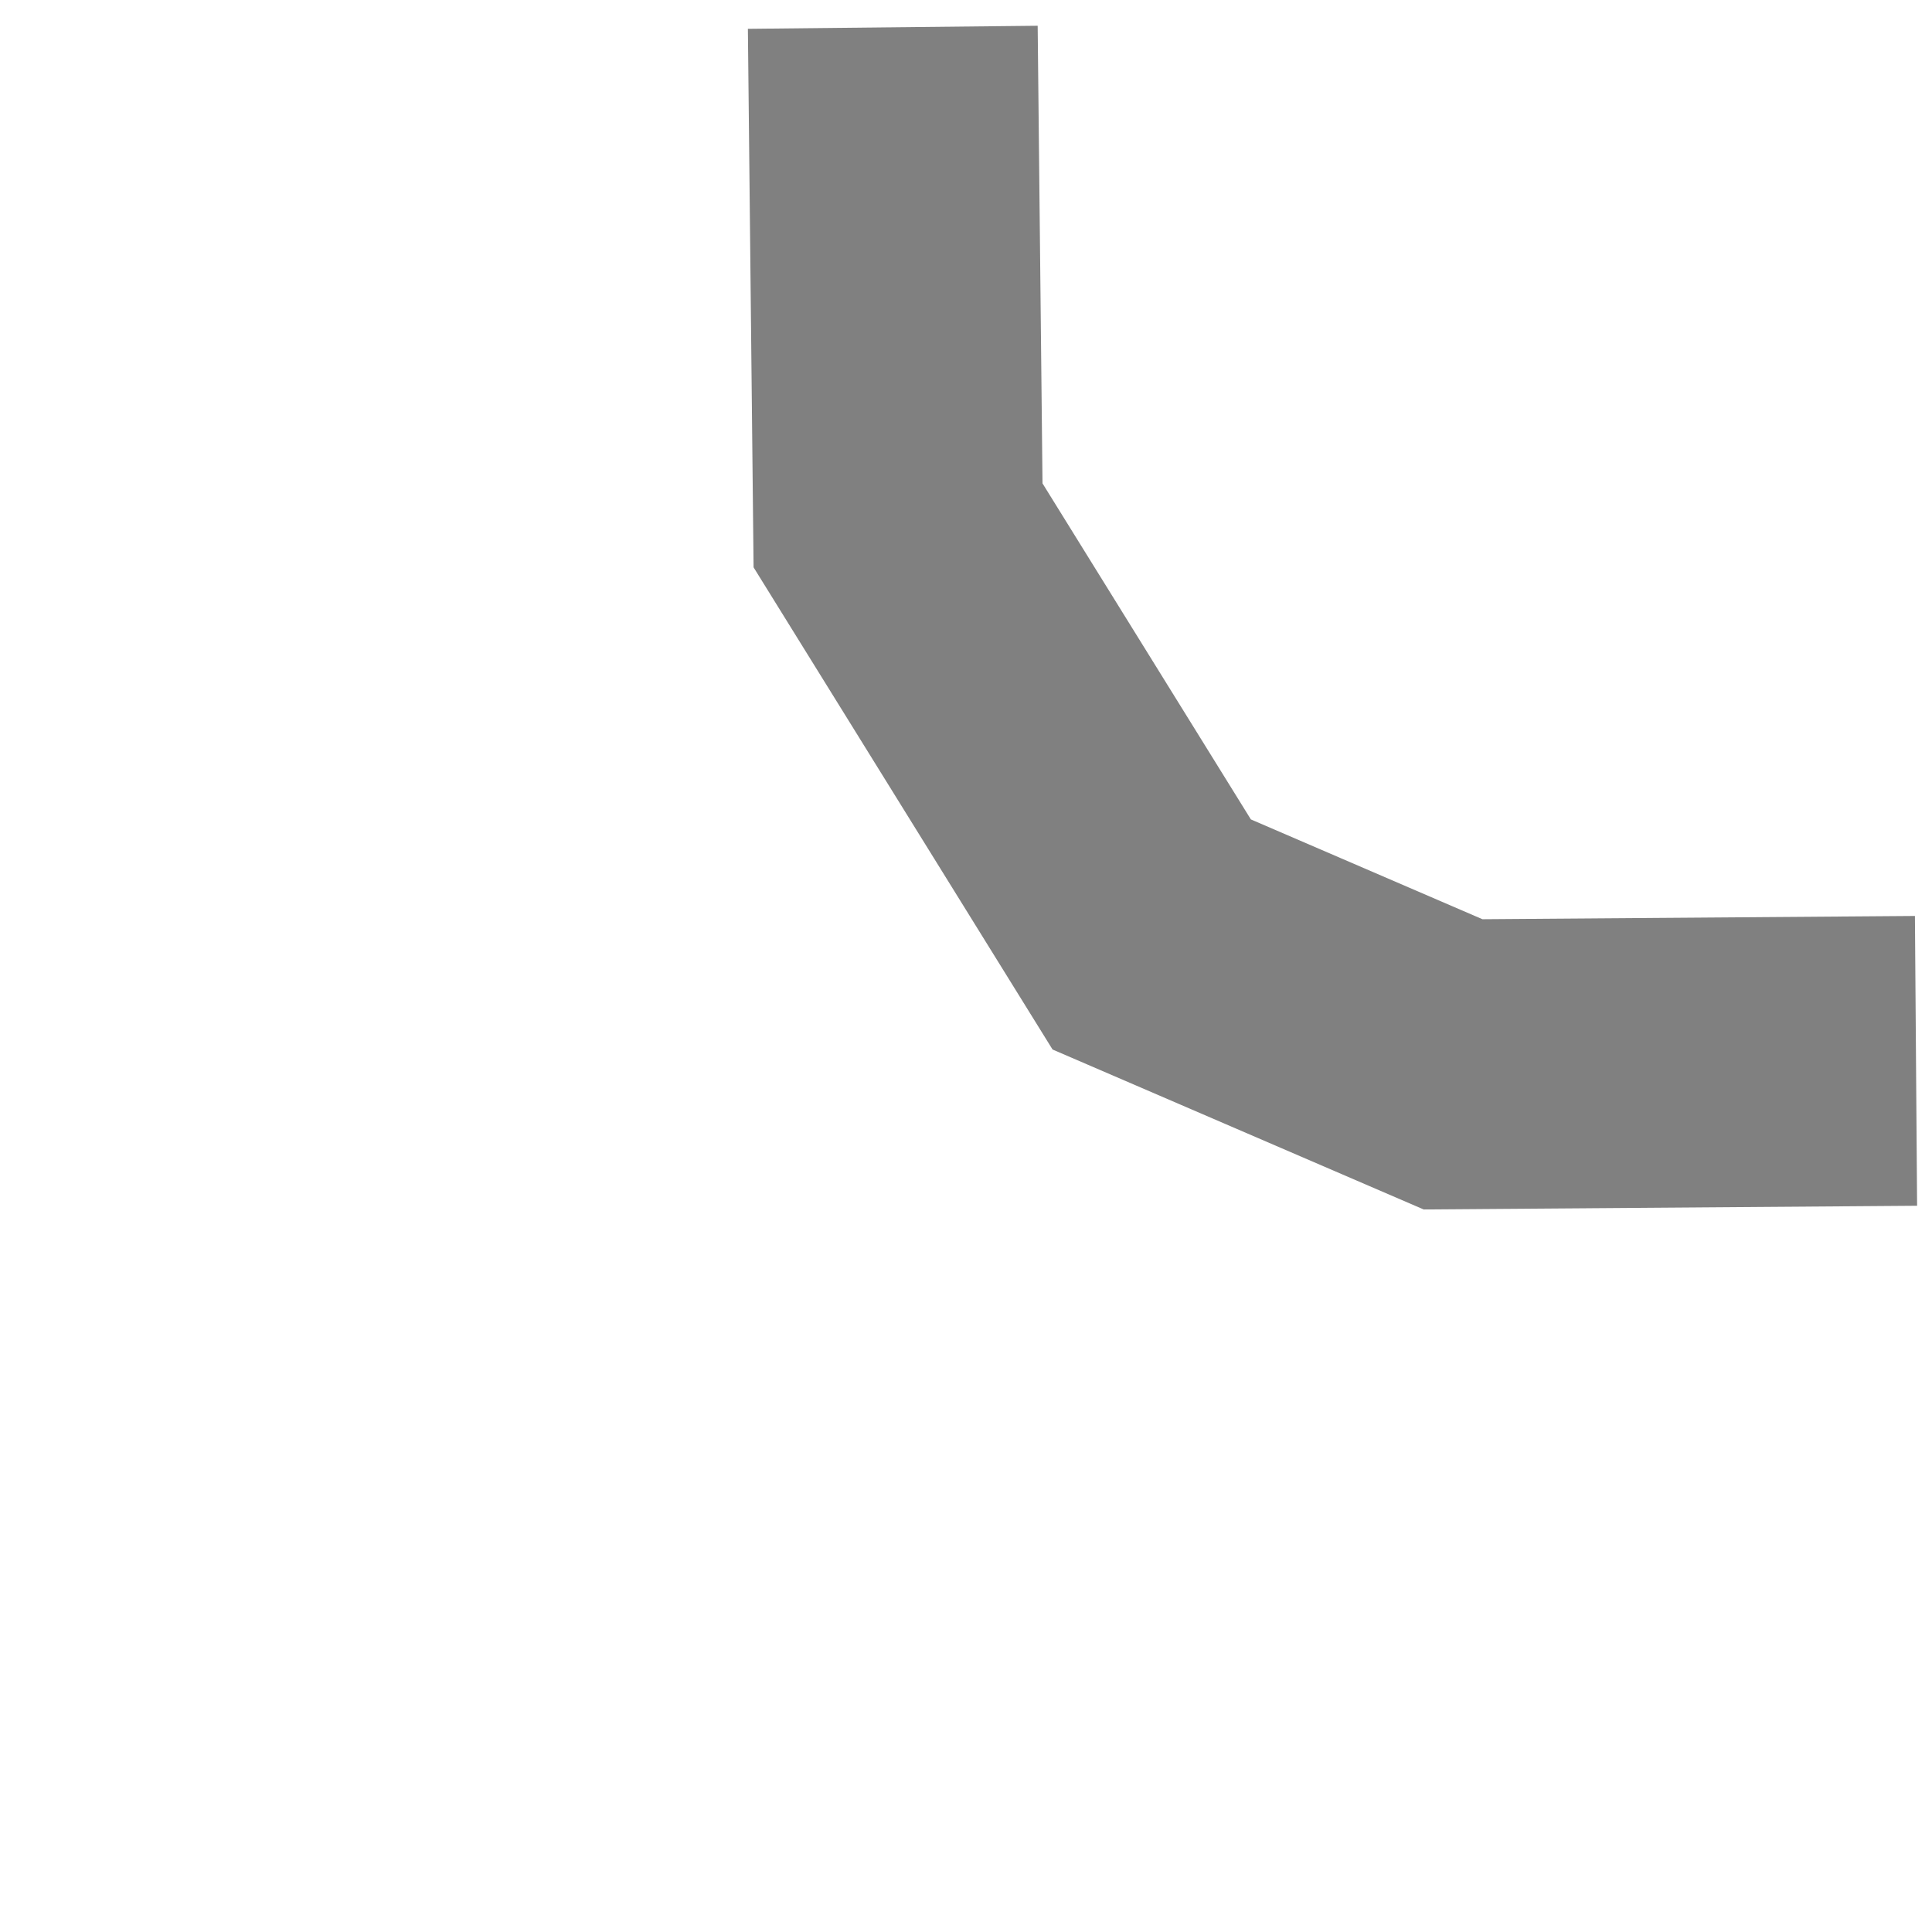
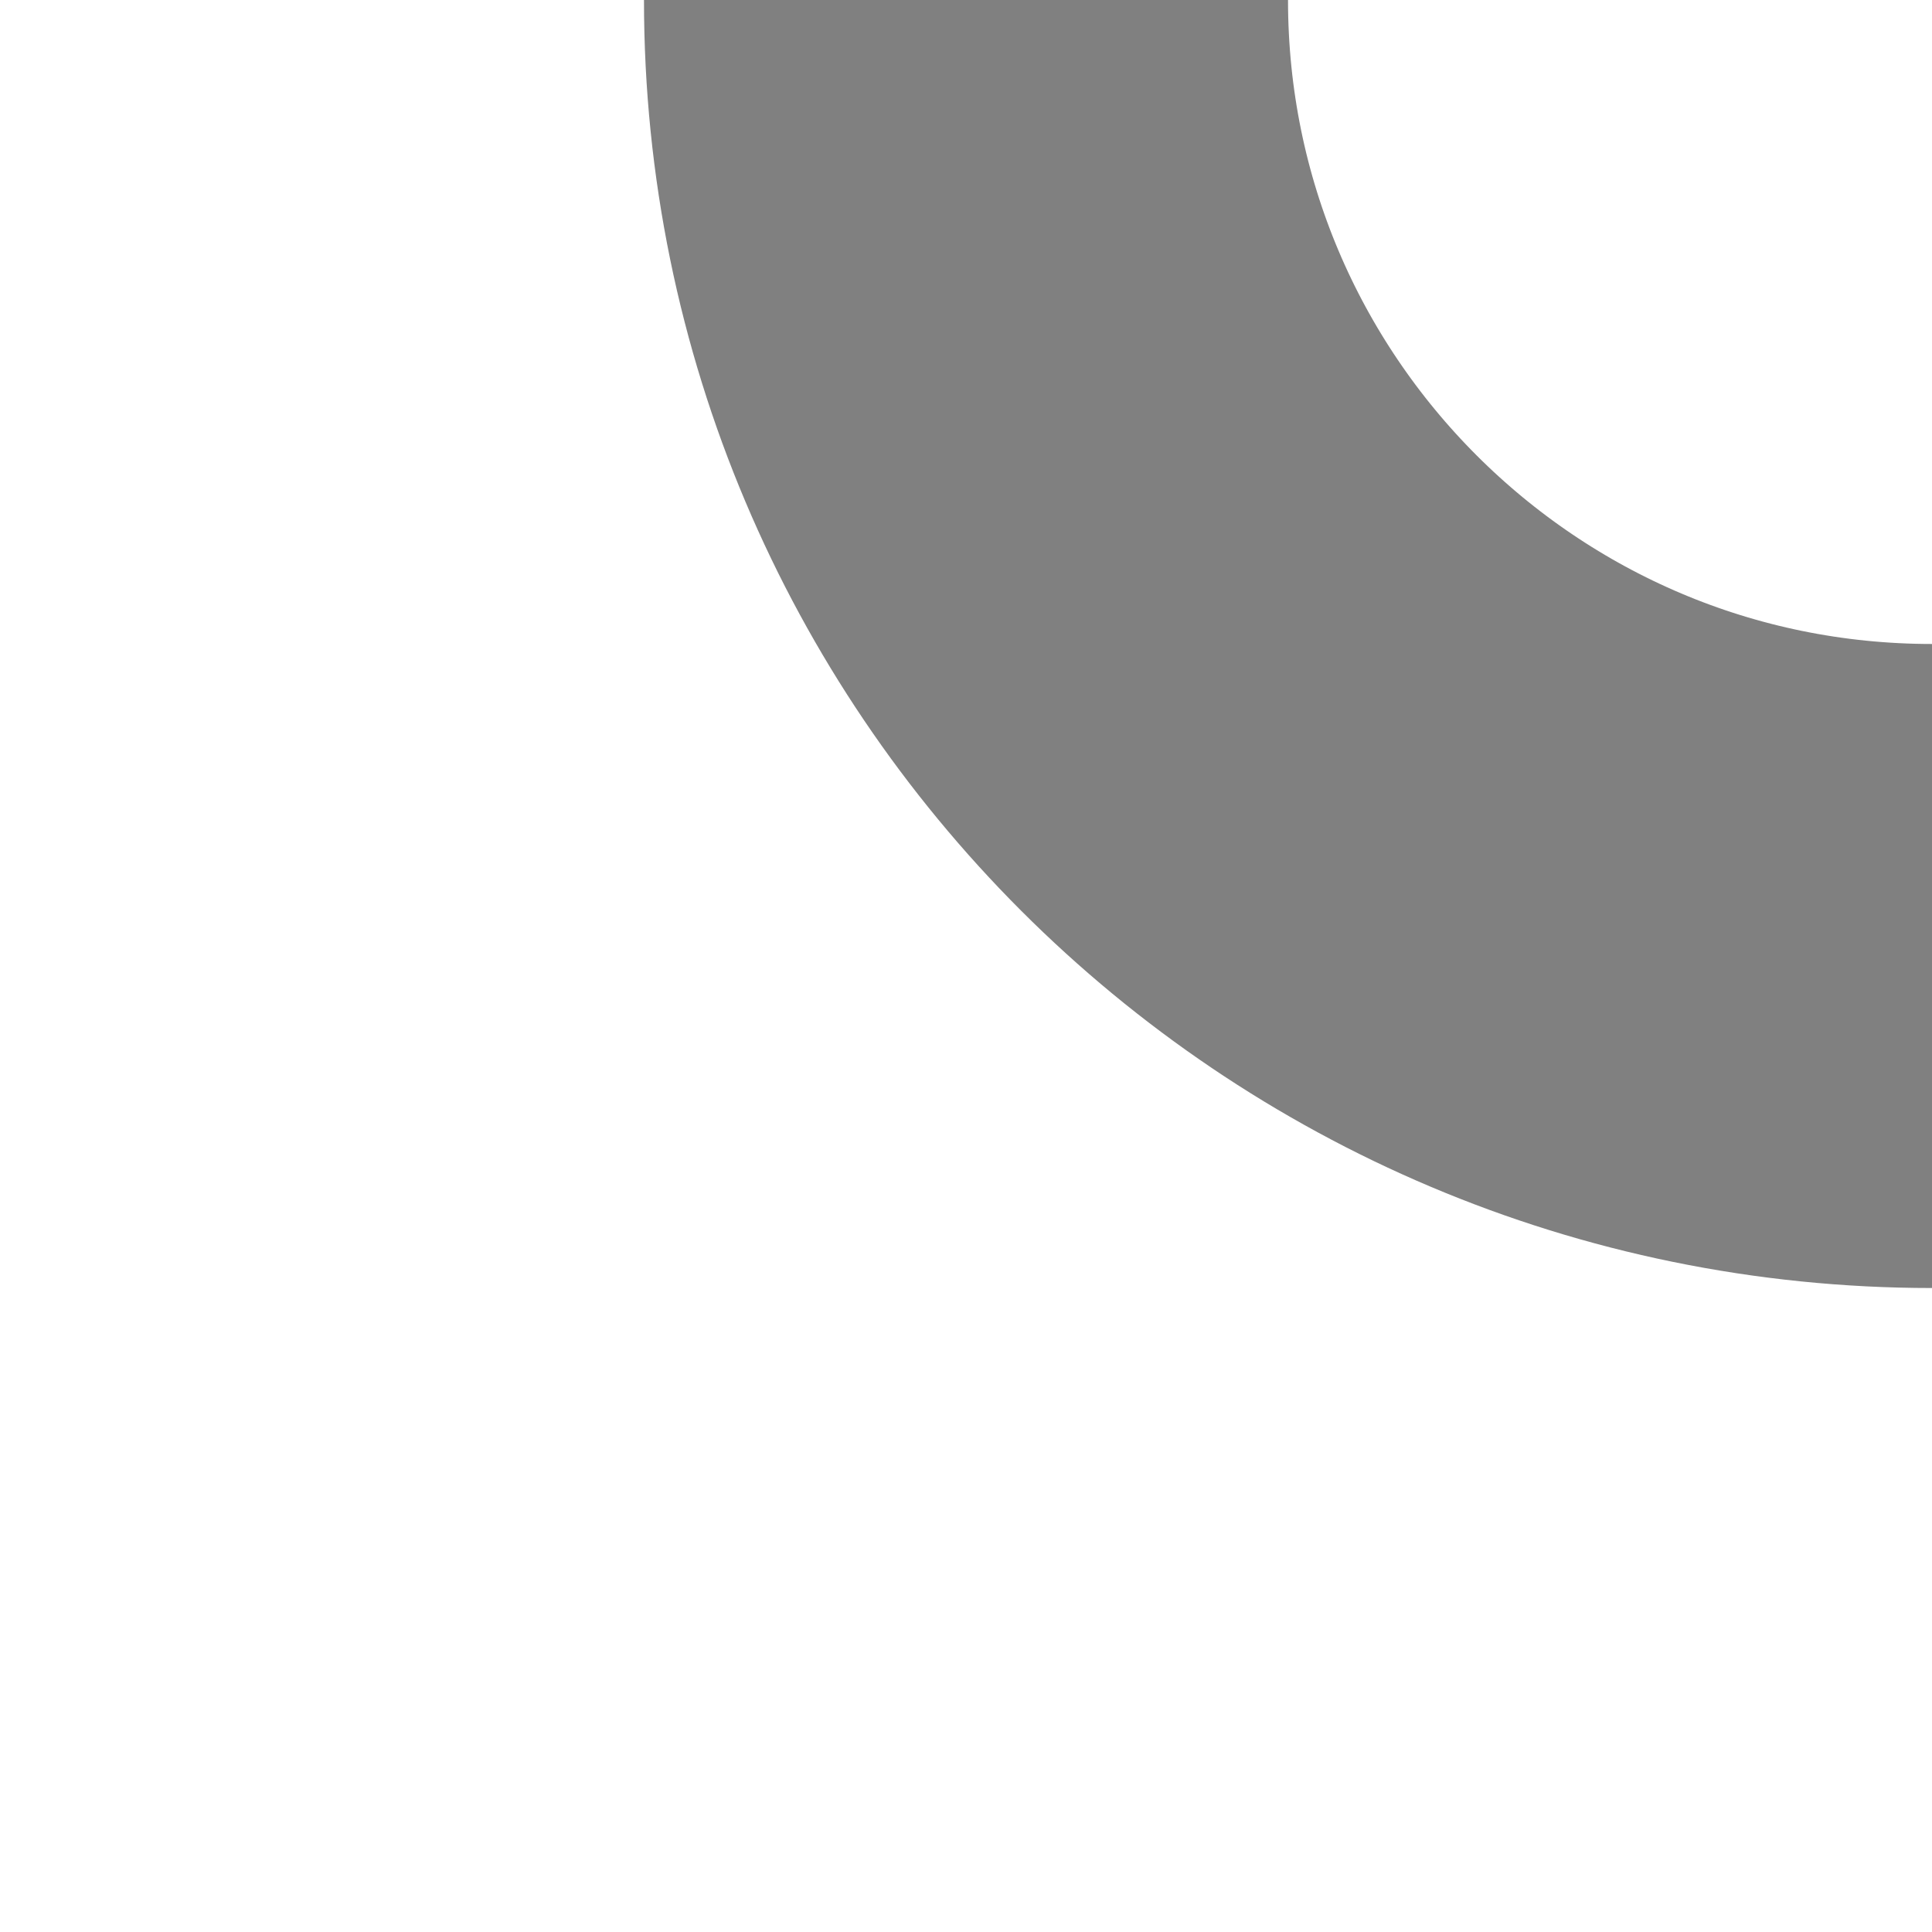
- <svg xmlns="http://www.w3.org/2000/svg" width="40" height="40" viewBox="0 0 40 40" version="1.1" id="svg5">
-   <defs id="defs2" />
-   <g id="layer1">
-     <path style="fill:none;stroke:#808080;stroke-width:6;stroke-dasharray:none;stroke-opacity:1" d="m 39.669,21.964 -9.585,0.072 -6.239,-2.689 L 18.593,10.877 18.484,0.565" id="path1142" />
-   </g>
+ <svg xmlns="http://www.w3.org/2000/svg" width="40" height="40" viewBox="0 0 40 40">
+   <path fill="none" stroke-width="13.334" stroke-linecap="square" stroke-linejoin="miter" stroke="rgb(50.194%, 50.194%, 50.194%)" stroke-opacity="1" stroke-miterlimit="10" d="M 0 20 C 0 8.953 8.953 0 20 0 " transform="matrix(1, 0, 0, -1, 20, 20)" />
</svg>
